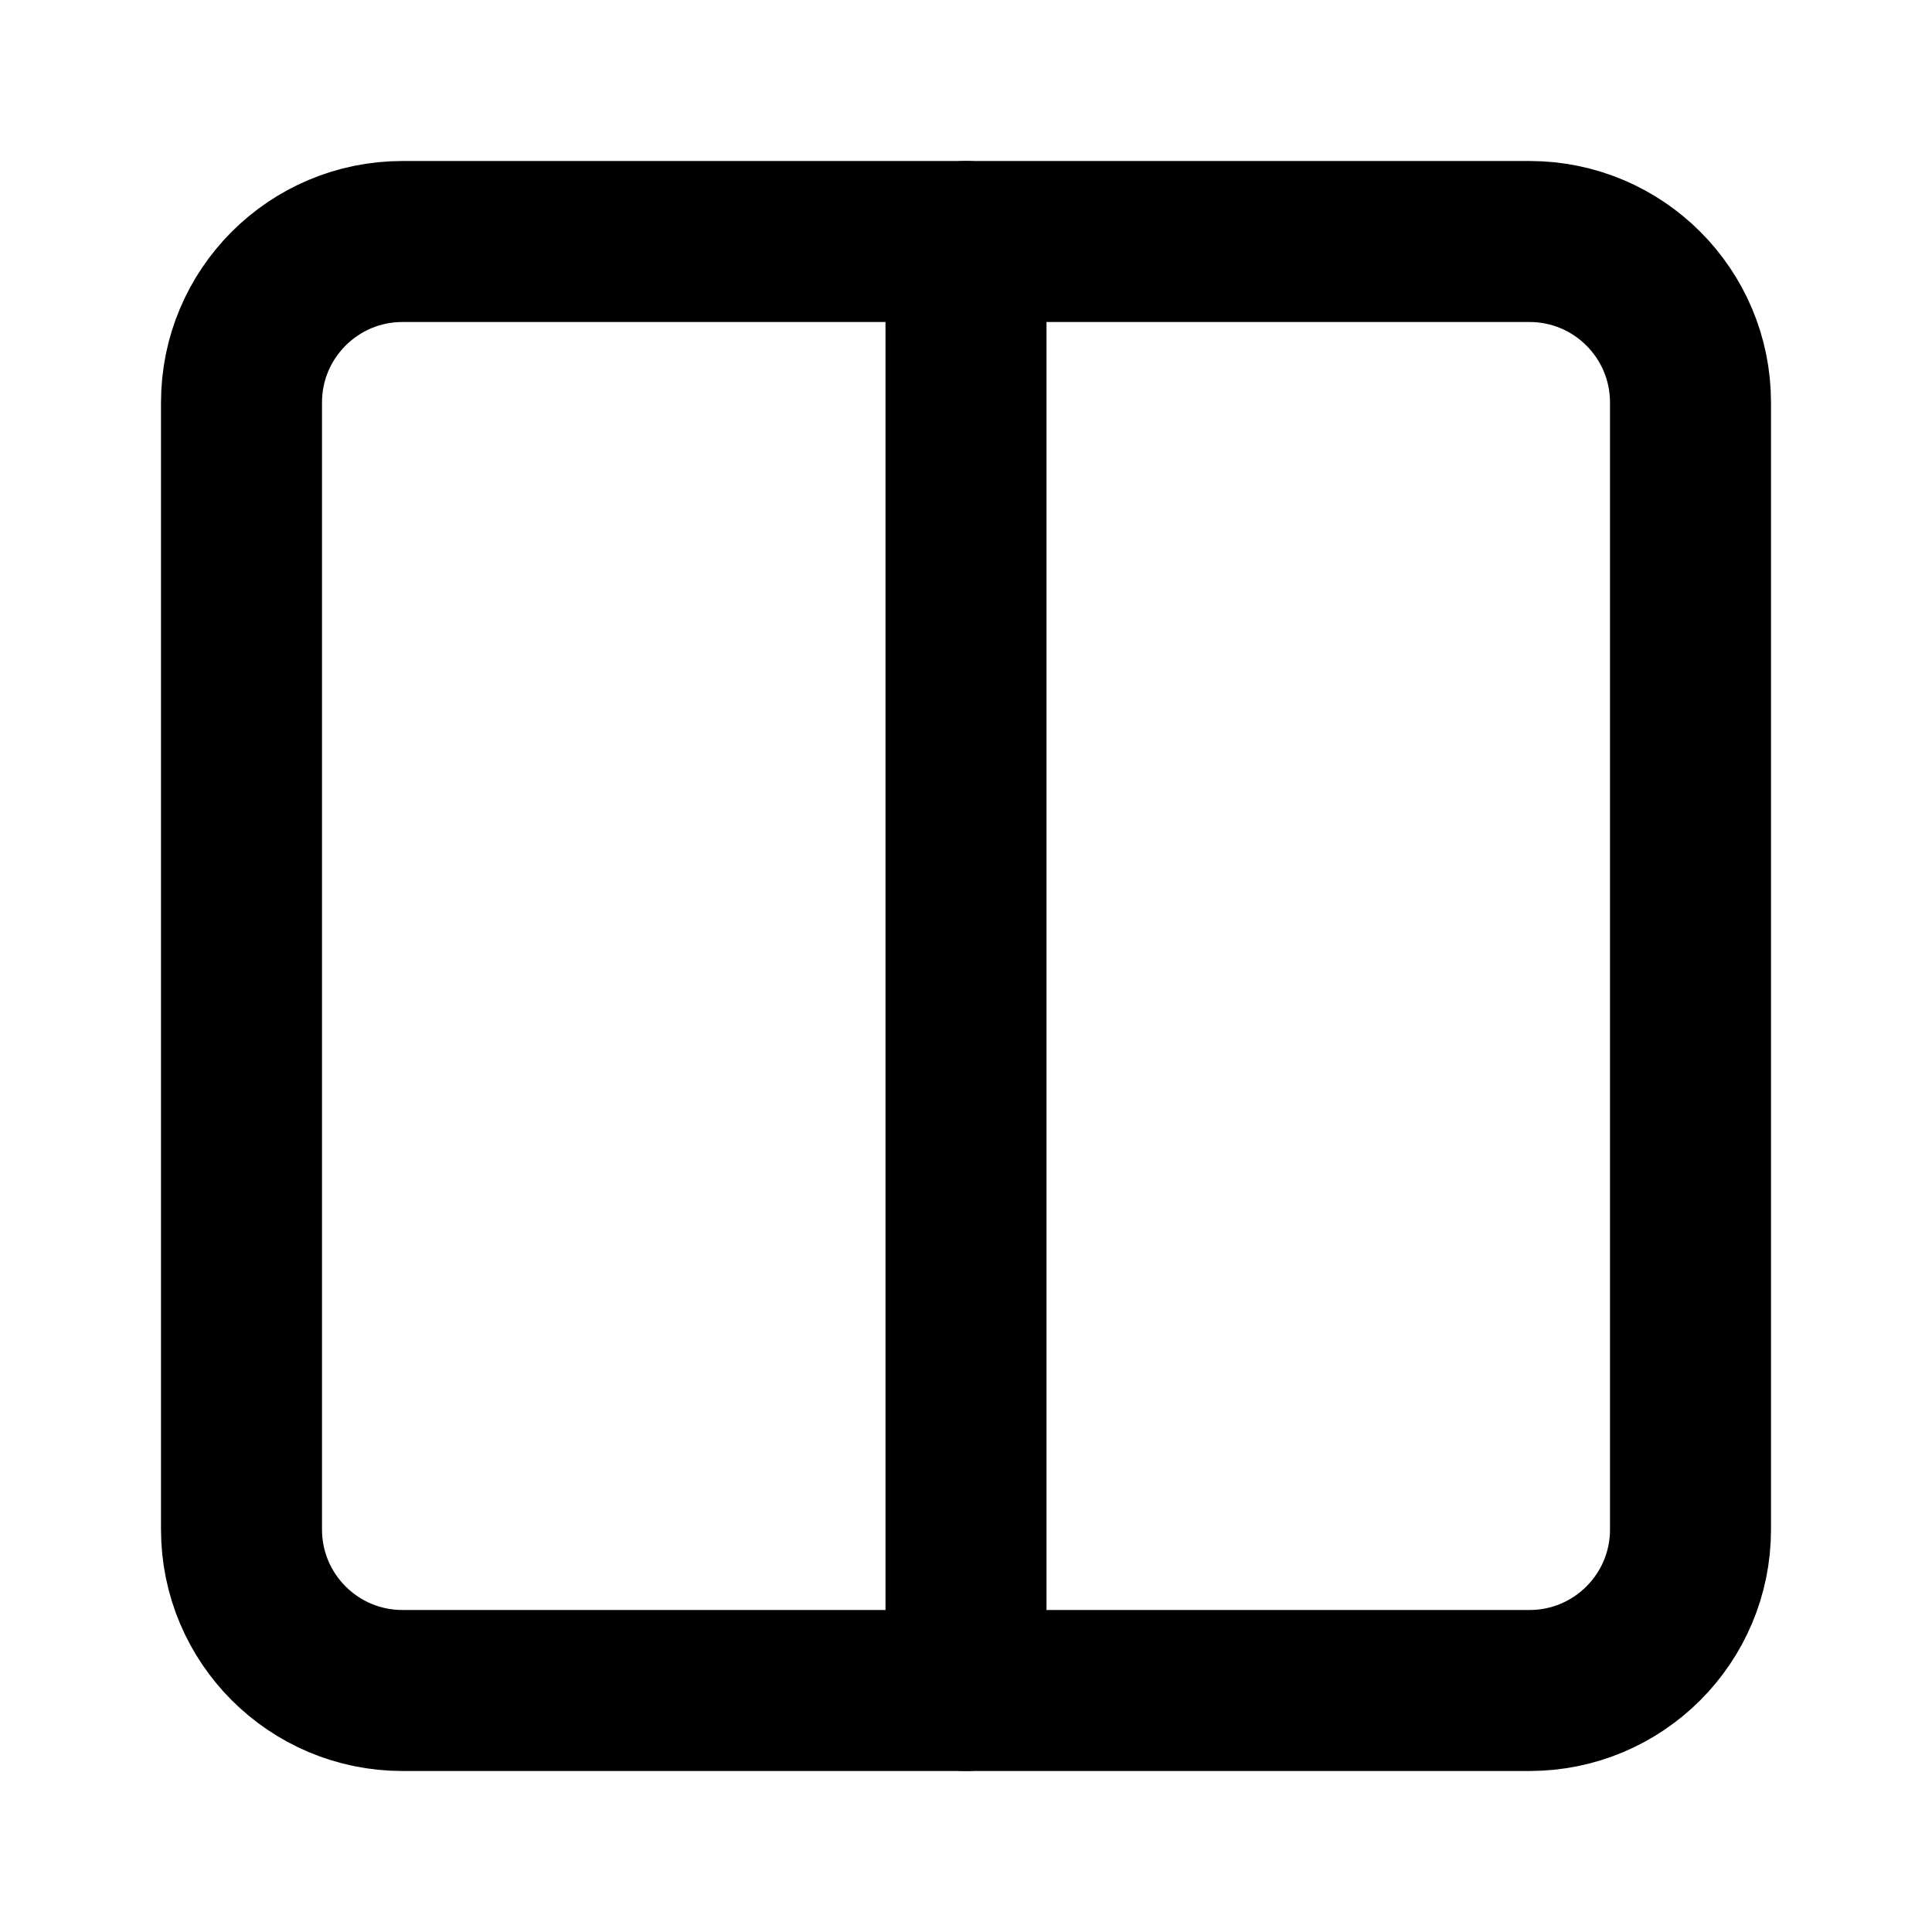
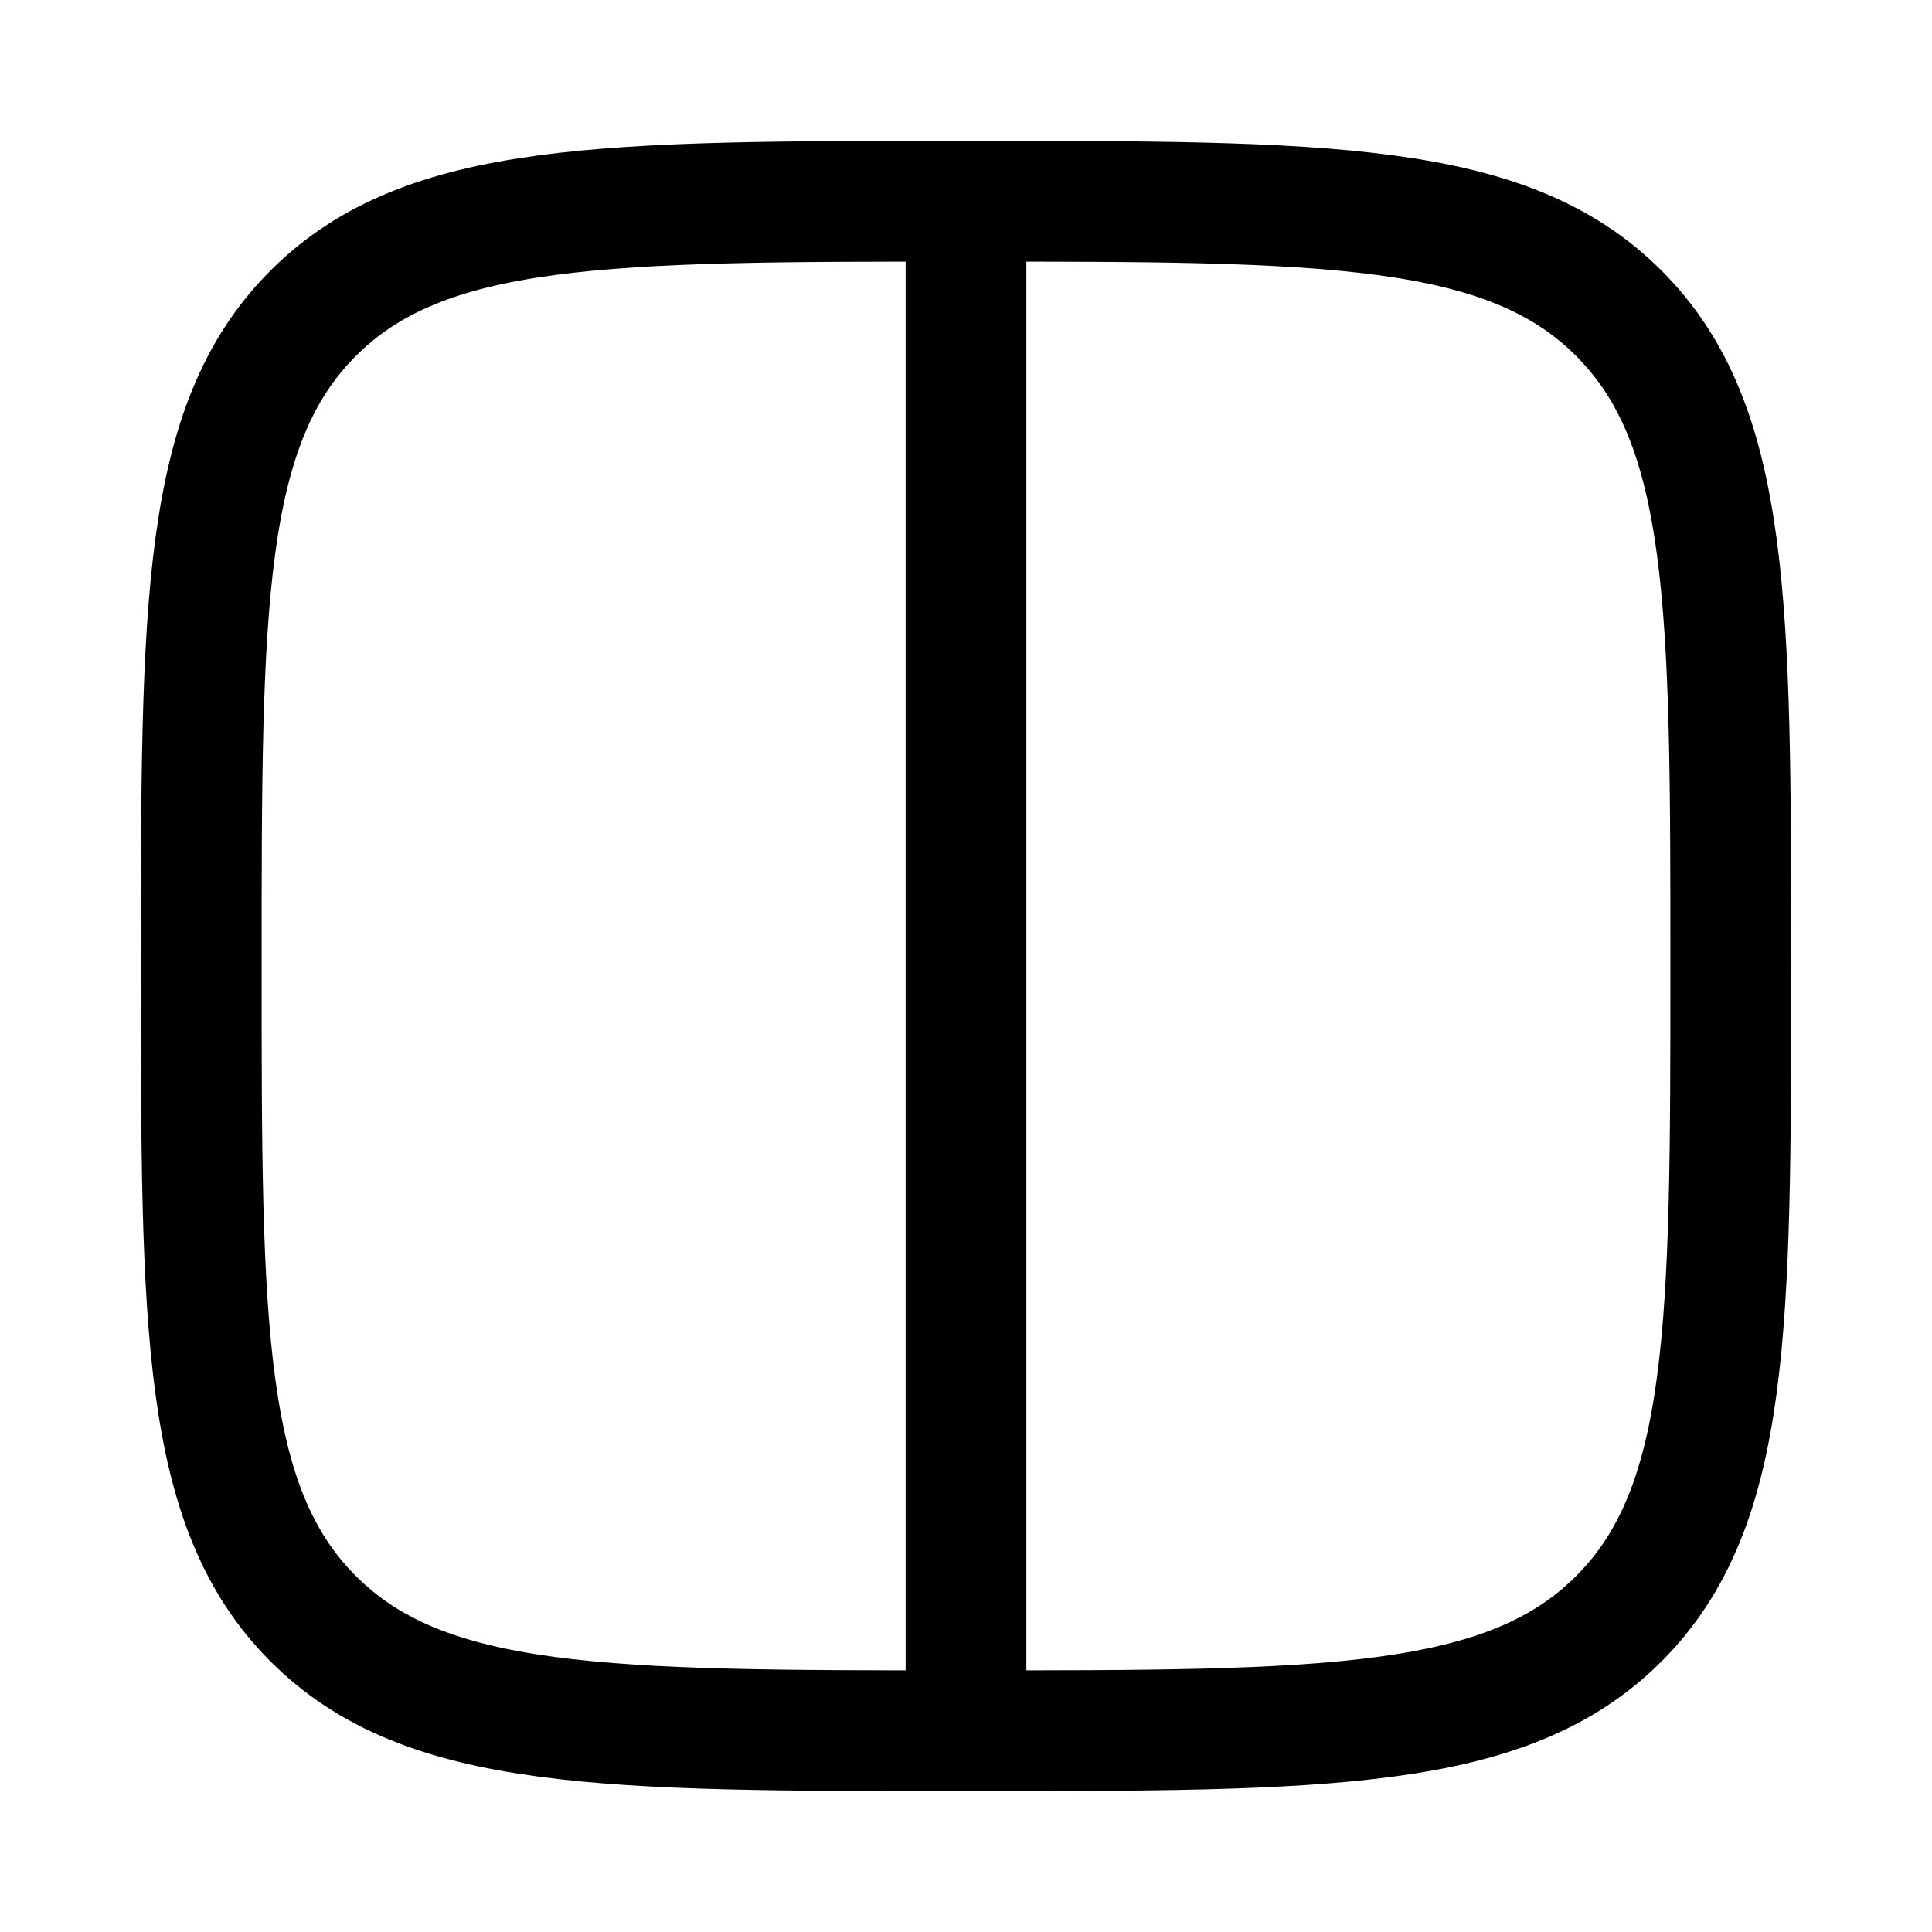
- <svg xmlns="http://www.w3.org/2000/svg" viewBox="0 0 24 24" fill="none" stroke="currentColor" stroke-width="2" stroke-linecap="round" stroke-linejoin="round">
-   <rect x="3" y="3" width="18" height="18" rx="2" ry="2" />
-   <line x1="12" y1="3" x2="12" y2="21" />
+ <svg xmlns="http://www.w3.org/2000/svg" viewBox="0 0 24 24" fill="none">
+   <path d="M3.891 3.891C5.282 2.5 7.522 2.5 12 2.5C16.478 2.5 18.718 2.5 20.109 3.891C21.5 5.282 21.5 7.522 21.5 12C21.5 16.478 21.5 18.718 20.109 20.109C18.718 21.5 16.478 21.5 12 21.5C7.522 21.5 5.282 21.5 3.891 20.109C2.5 18.718 2.5 16.478 2.5 12C2.5 7.522 2.5 5.282 3.891 3.891Z" stroke="currentColor" stroke-linecap="round" stroke-linejoin="round" stroke-width="1.5" />
+   <path d="M12 2.5V21.5" stroke="currentColor" stroke-linecap="round" stroke-width="1.5" />
</svg>
